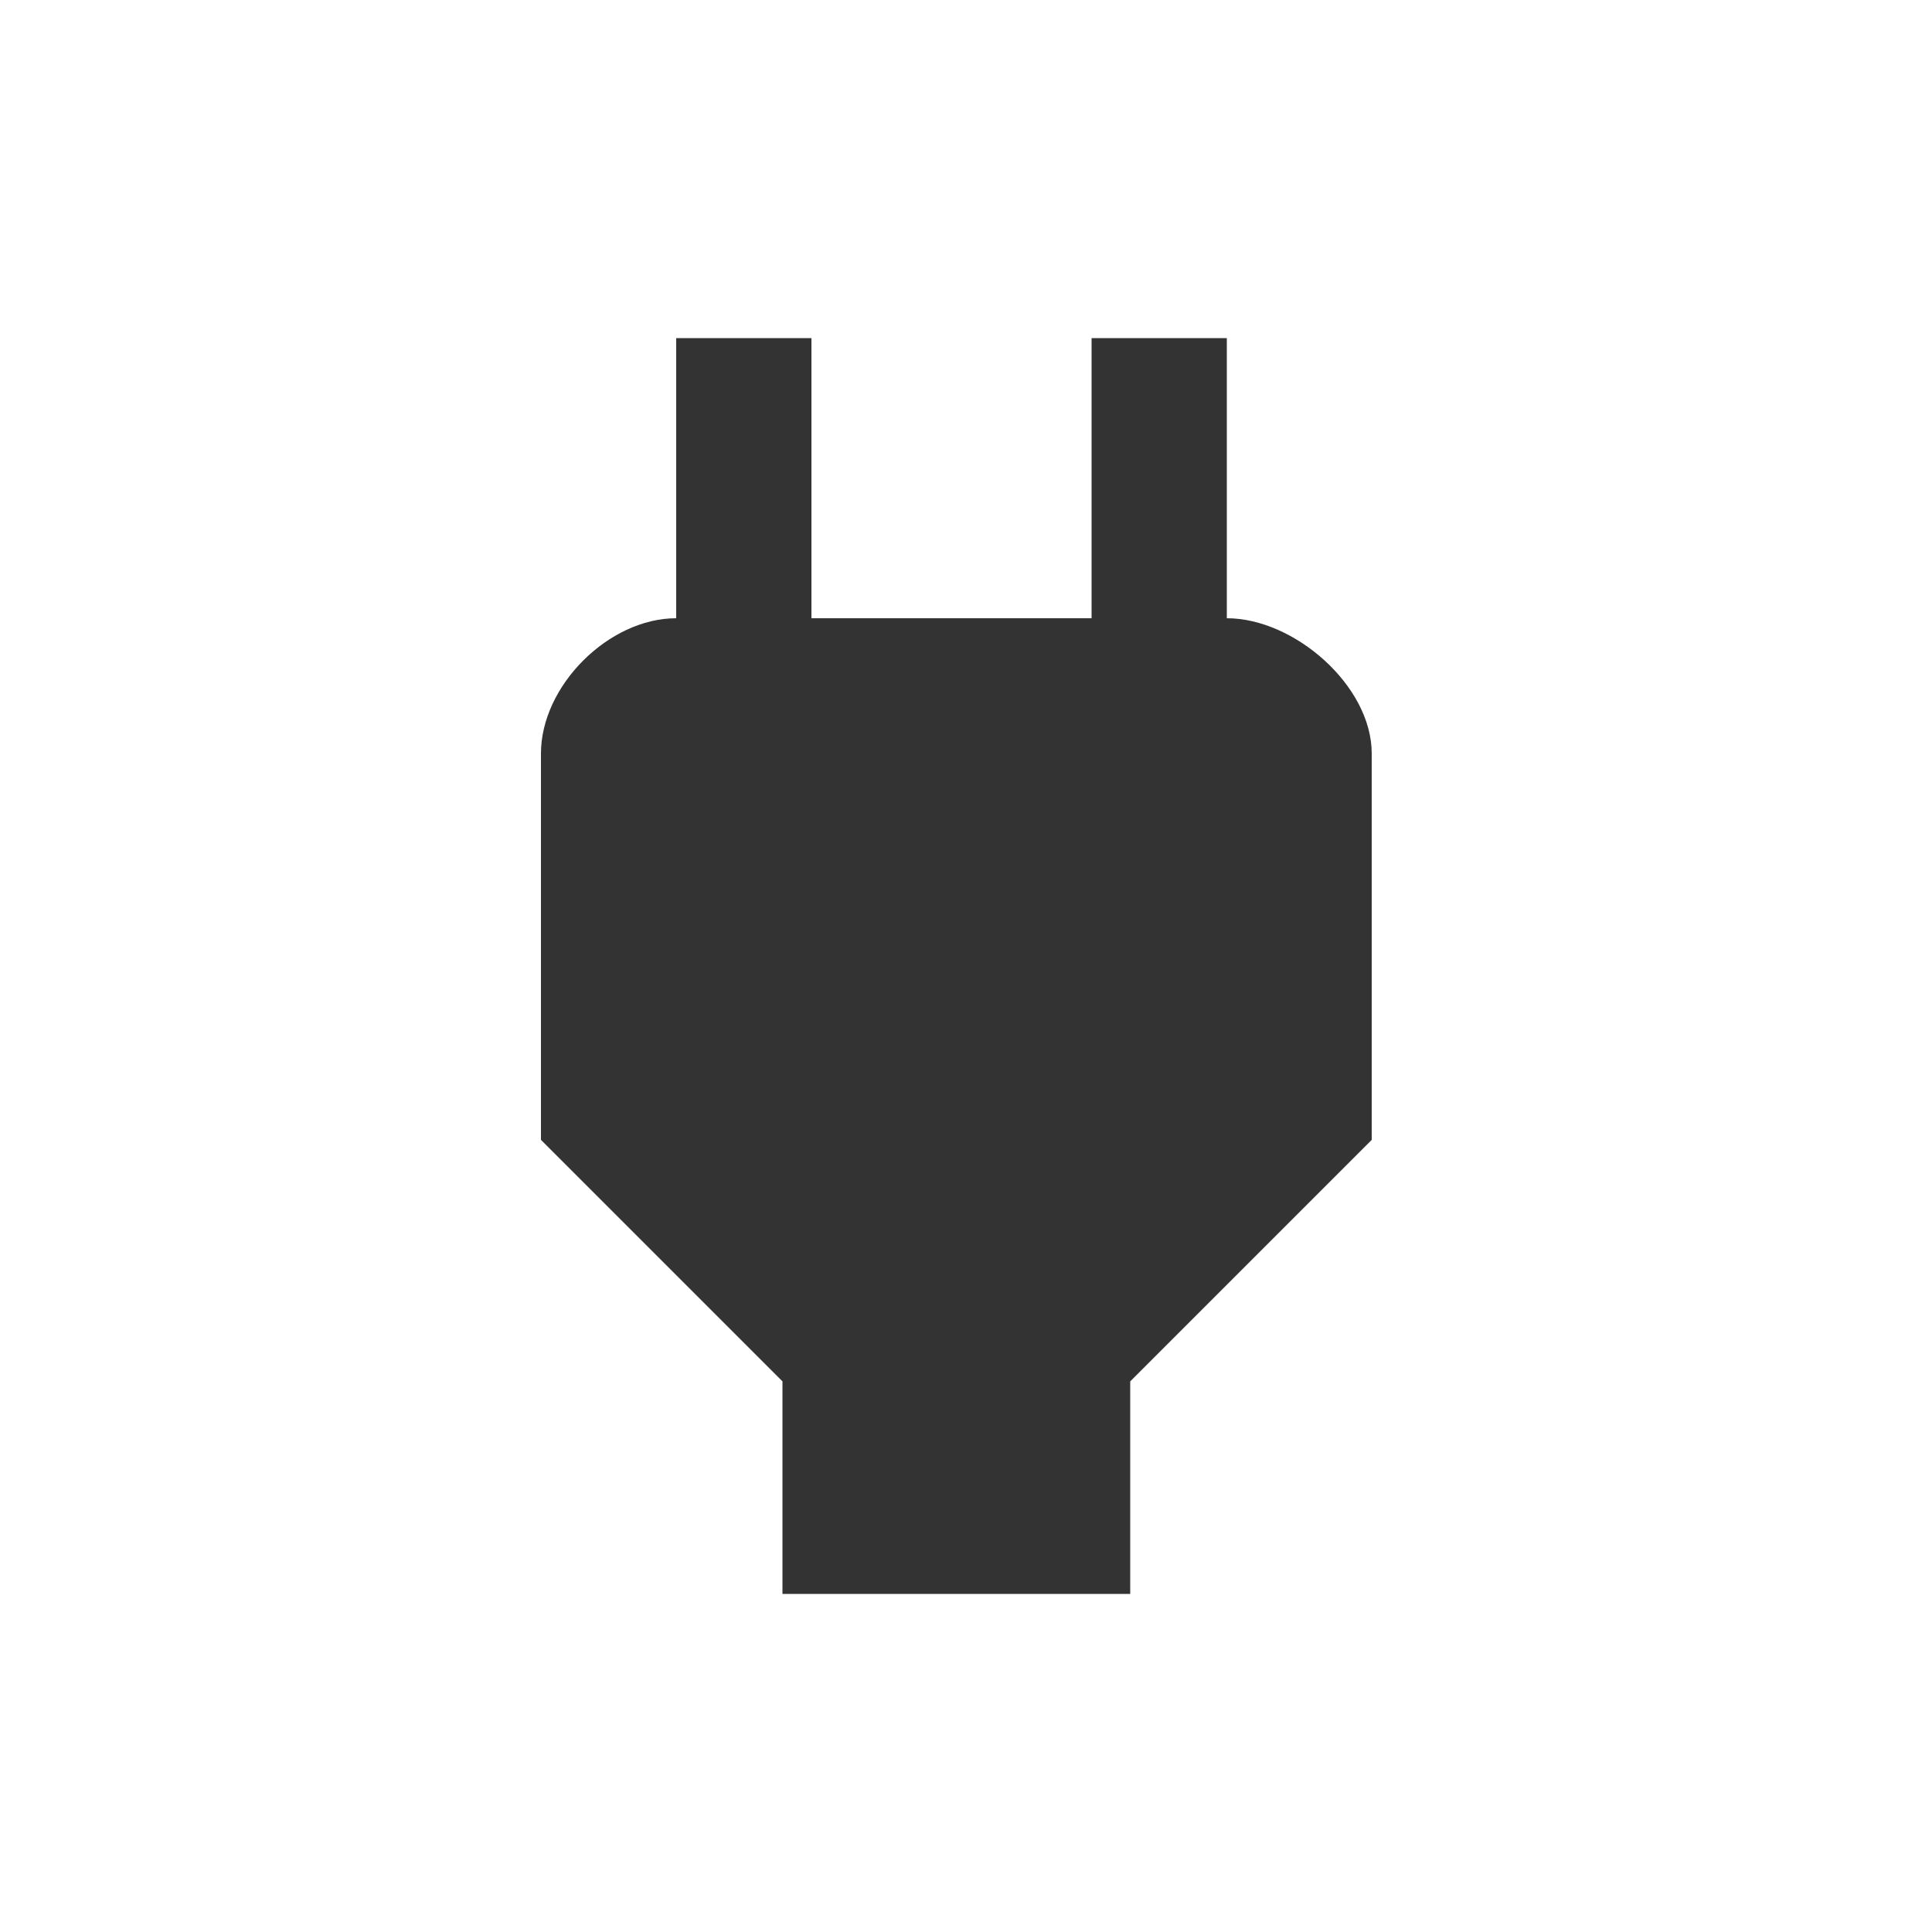
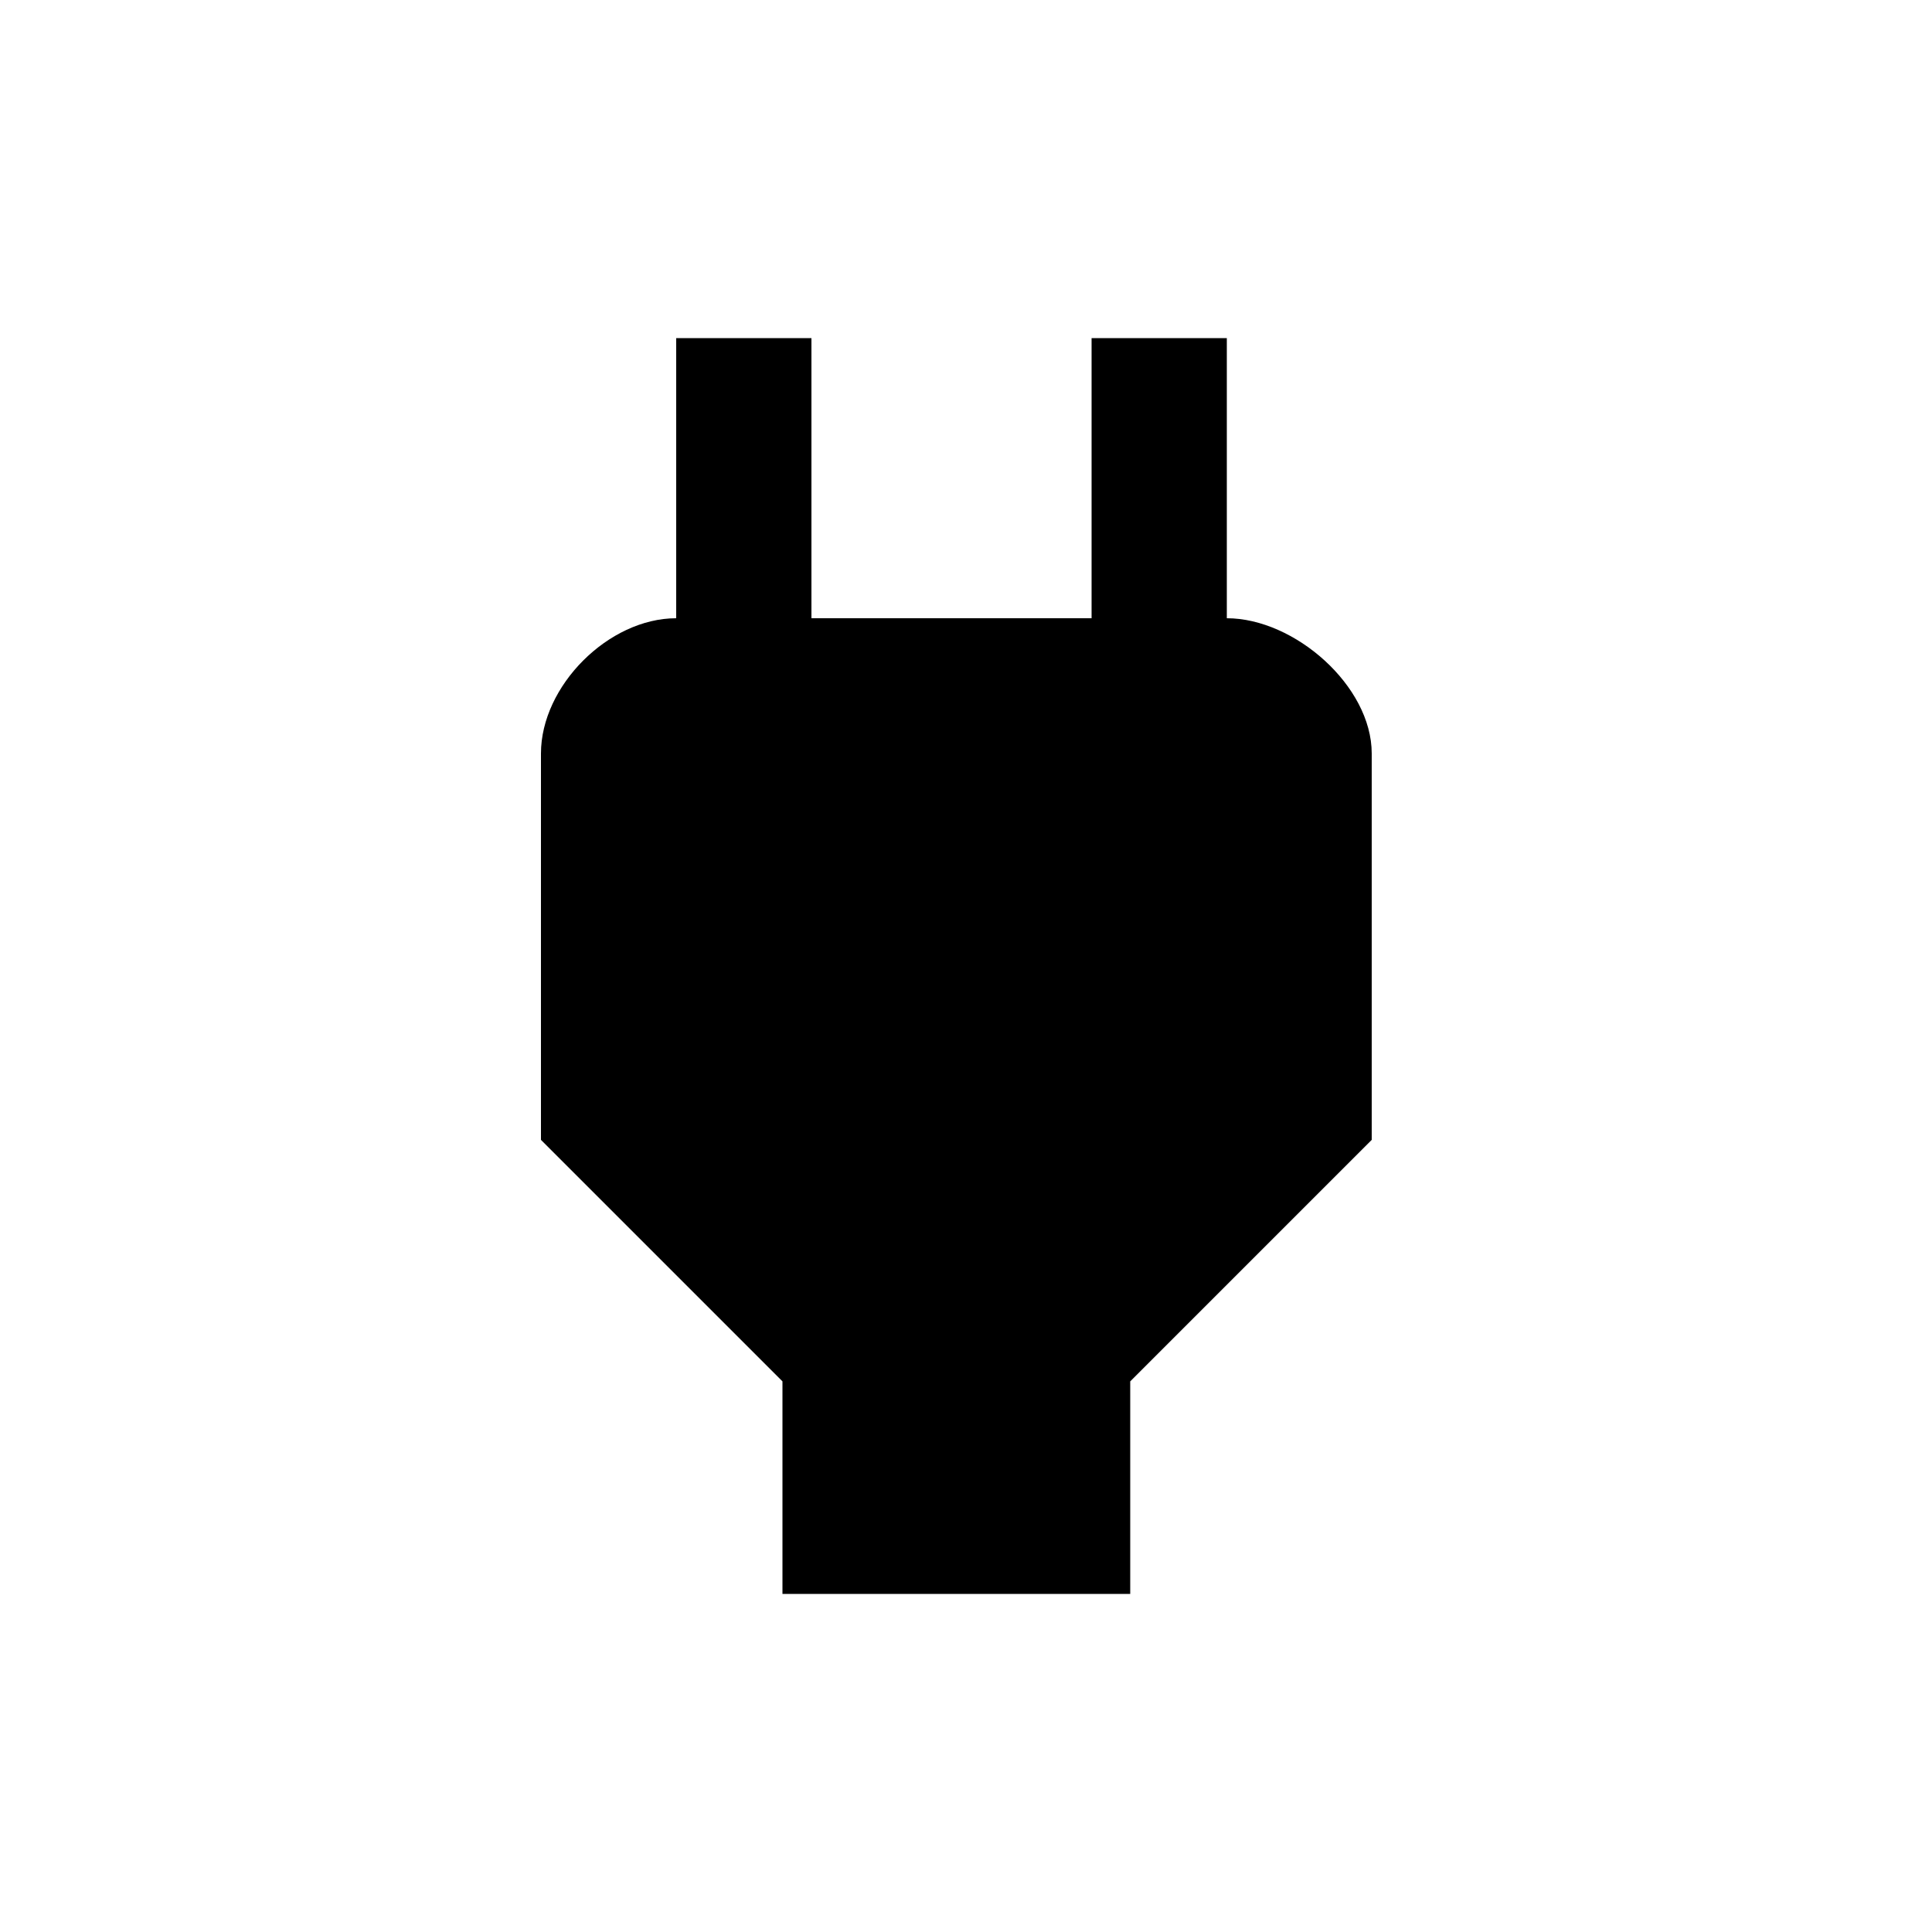
<svg xmlns="http://www.w3.org/2000/svg" viewBox="0 0 20 20">
-   <path d="M12.7 6.4V3.5h-1.4v2.9H8.4V3.5H7v2.9c-.7 0-1.4.7-1.4 1.4v4l2.5 2.5v2.2h3.6v-2.2l2.5-2.5v-4c0-.7-.8-1.4-1.5-1.4z" fill-rule="evenodd" clip-rule="evenodd" fill="#333" />
+   <path d="M12.7 6.4V3.5h-1.4v2.9H8.4V3.5H7v2.9c-.7 0-1.4.7-1.4 1.4v4l2.5 2.5v2.2h3.6v-2.2l2.5-2.5v-4c0-.7-.8-1.4-1.5-1.4z" fill-rule="evenodd" clip-rule="evenodd" />
</svg>
